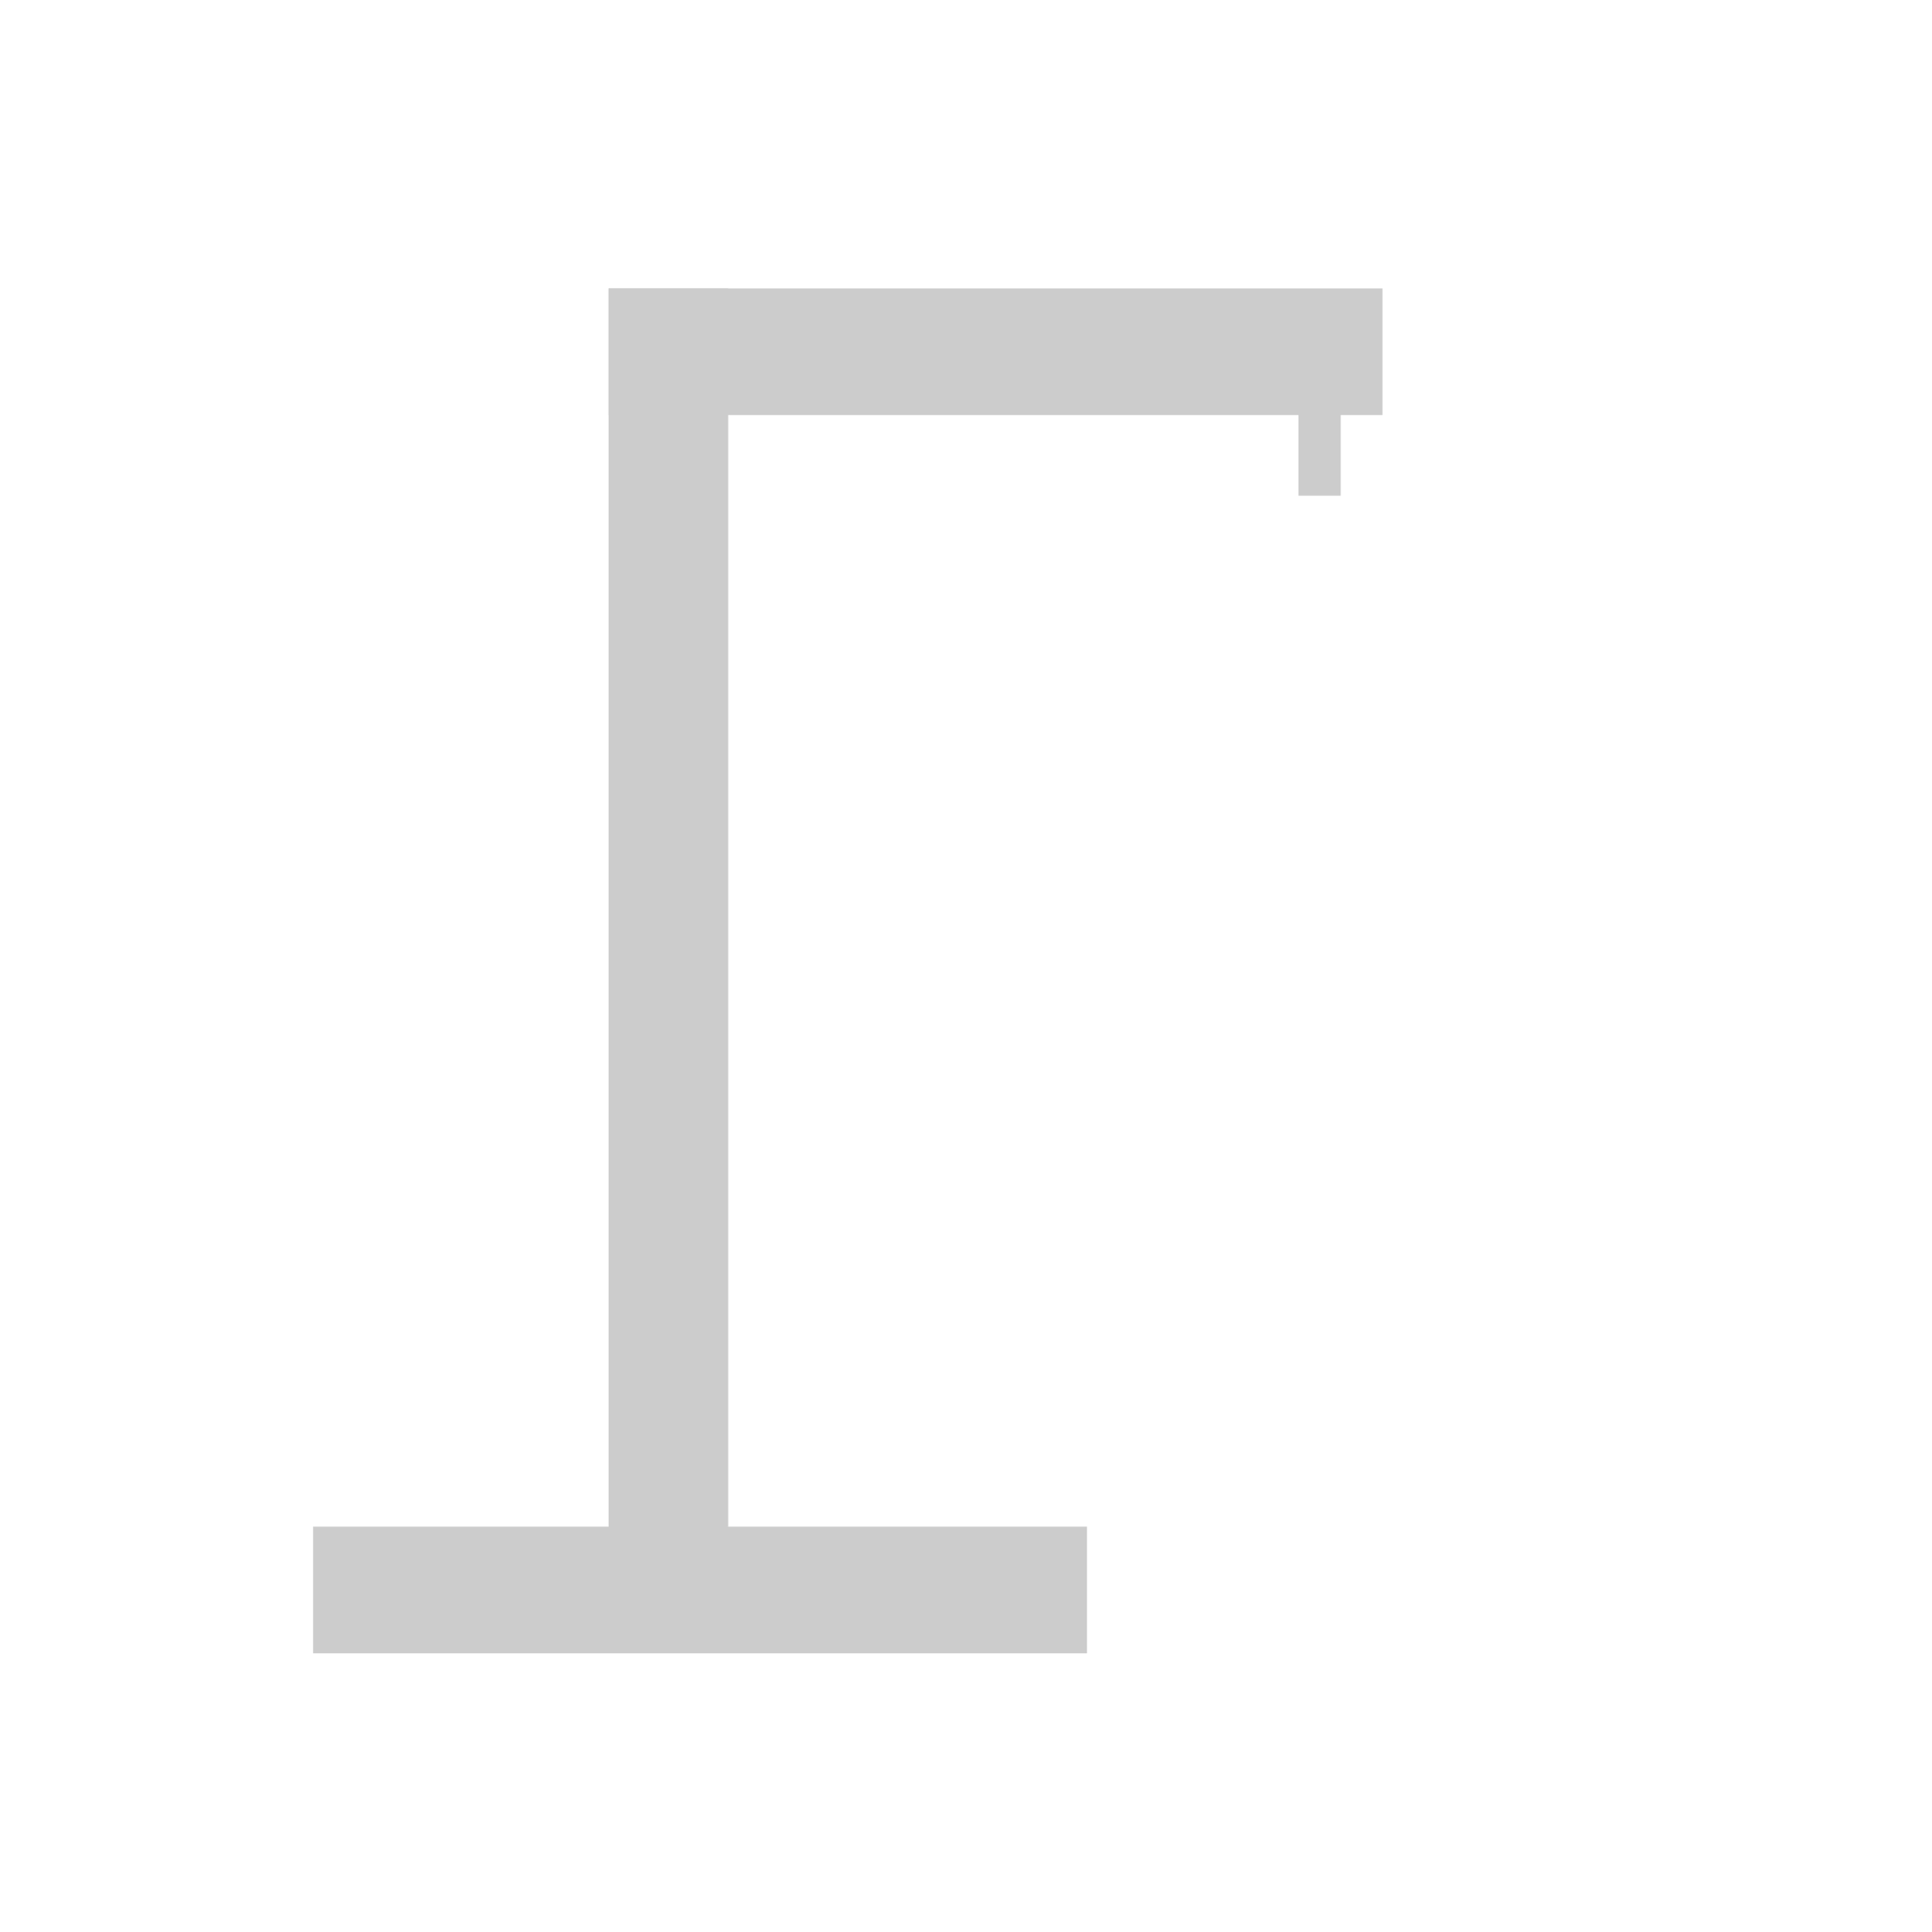
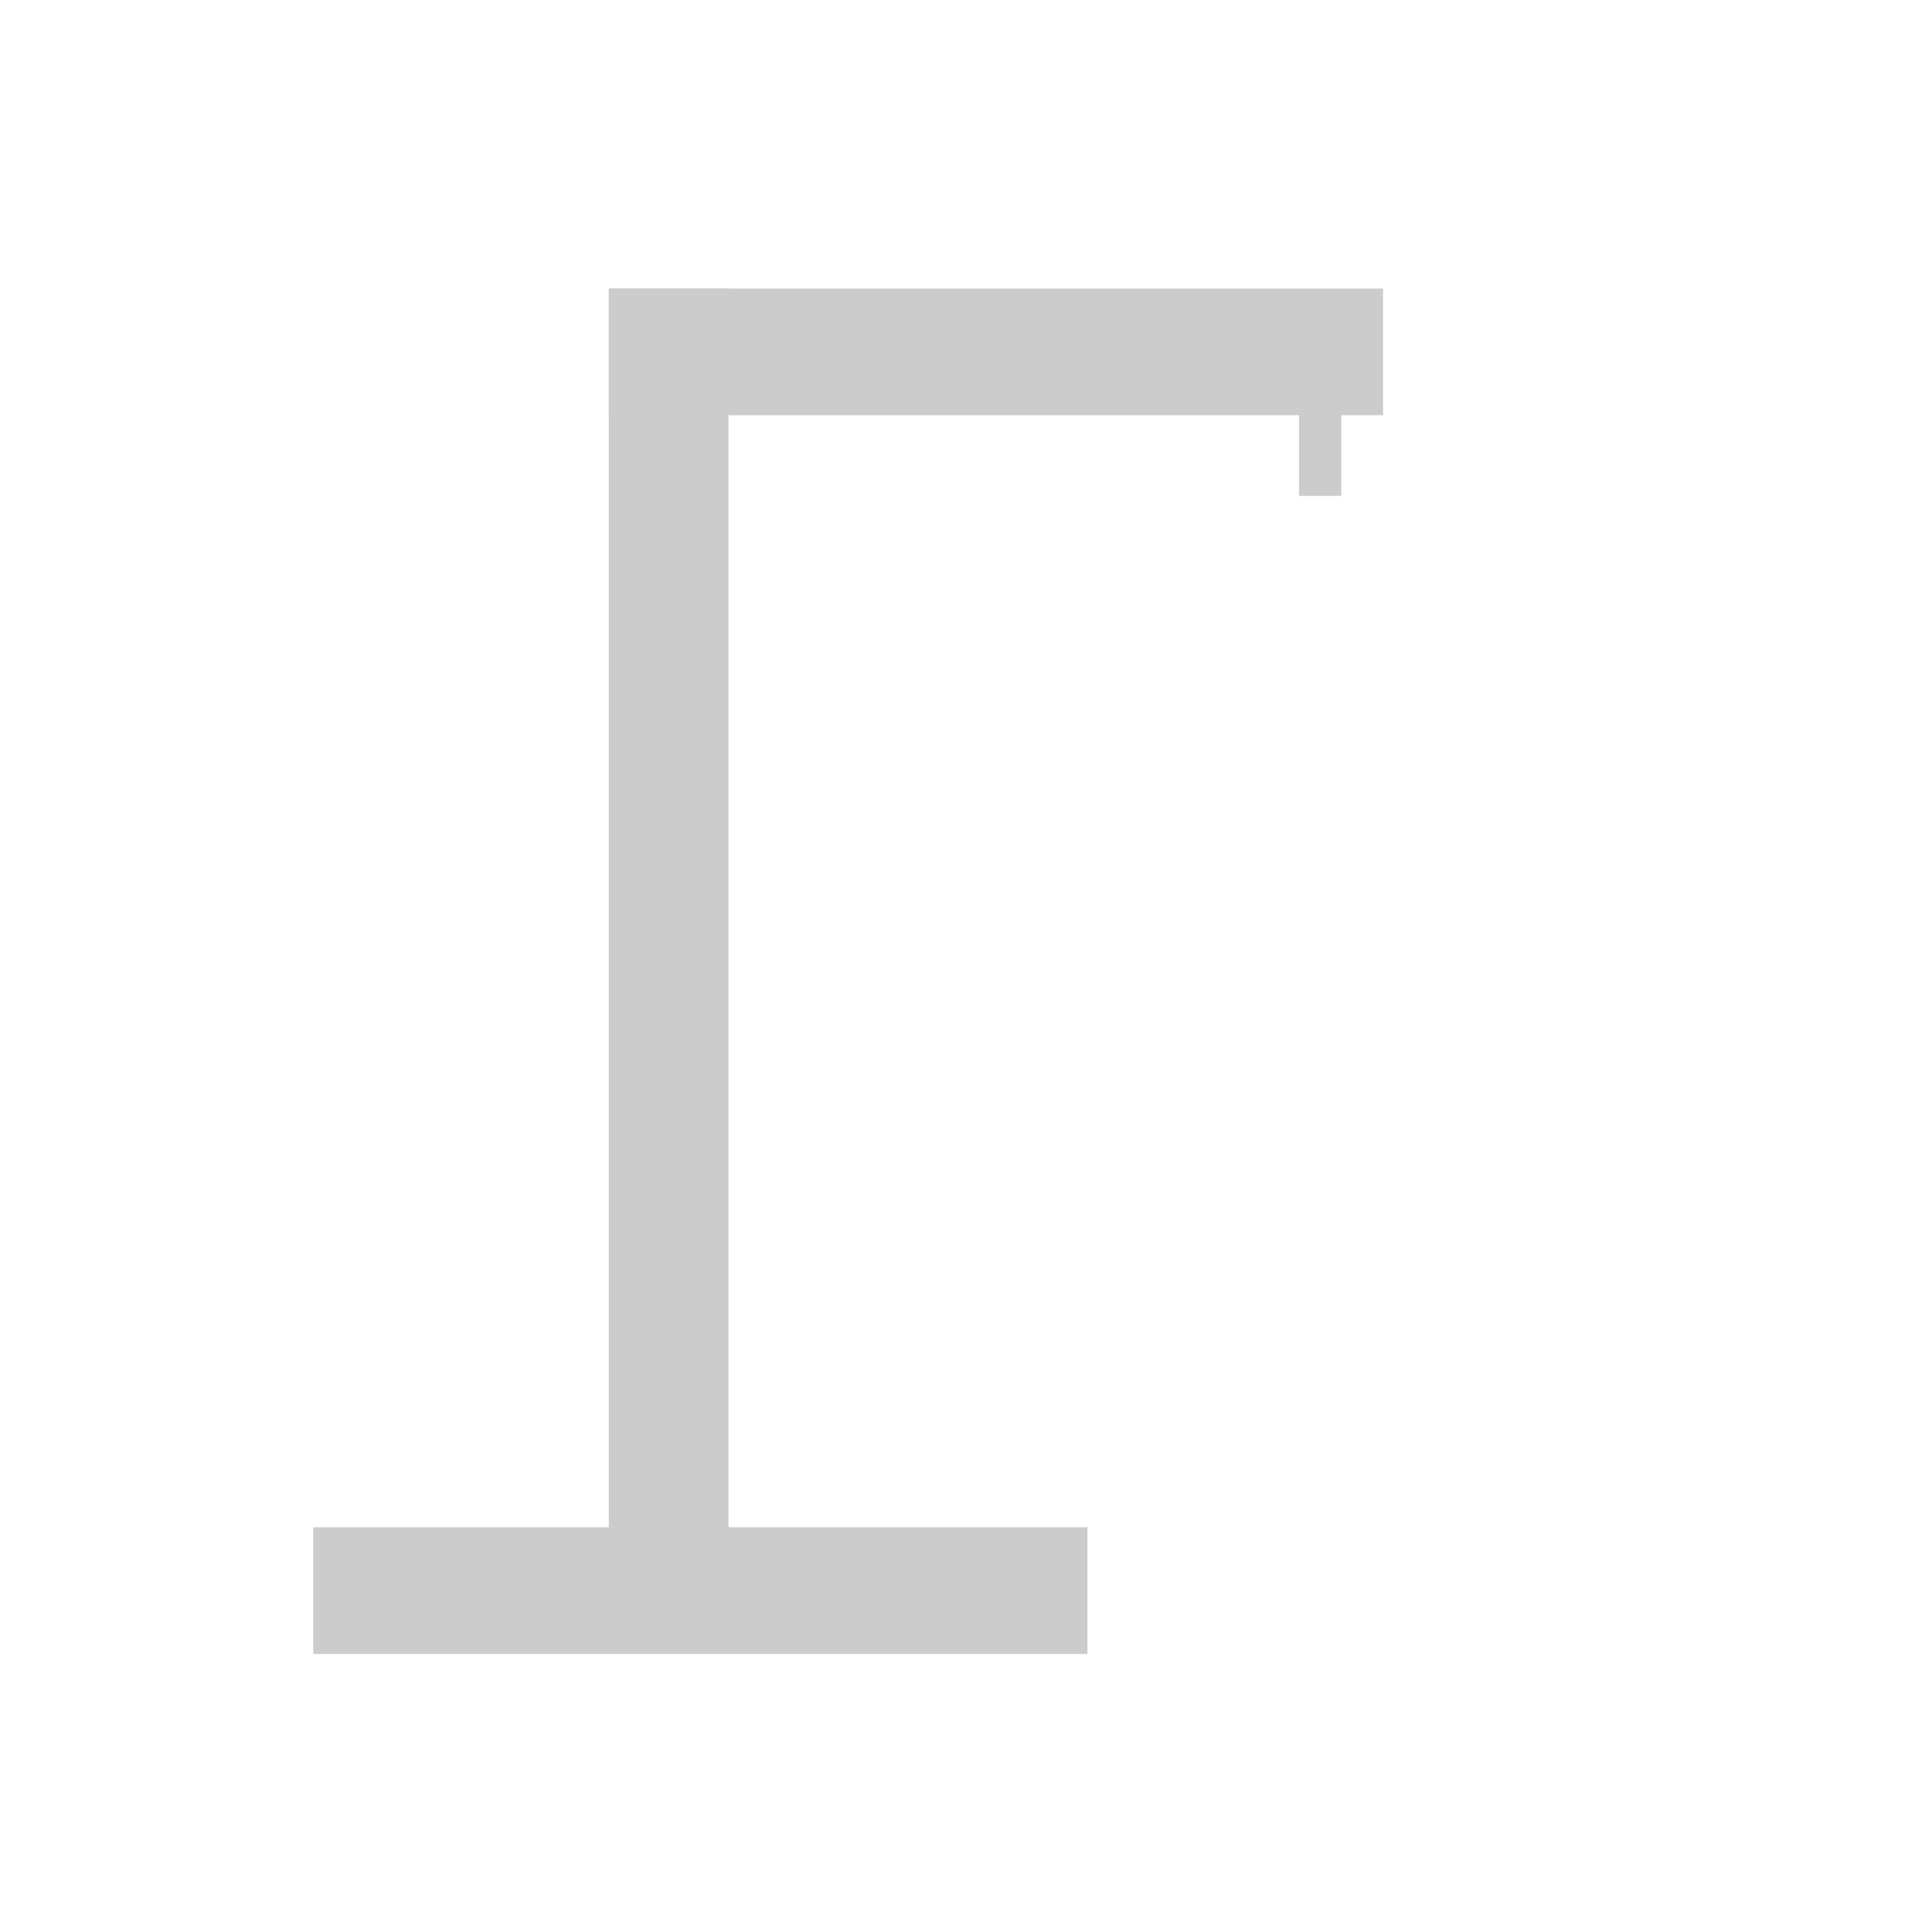
- <svg xmlns="http://www.w3.org/2000/svg" width="146.727mm" height="146.727mm" viewBox="0 0 146.727 146.727" version="1.1" id="svg8">
+ <svg xmlns="http://www.w3.org/2000/svg" width="100%" height="100%" viewBox="0 0 146.727 146.727" version="1.1" id="svg8">
  <defs id="defs2" />
  <g id="layer1" transform="translate(270.5304,-56.19269)">
    <rect style="opacity:1;fill:#cccccc;fill-opacity:1;stroke:none;stroke-width:1;stroke-miterlimit:4;stroke-dasharray:none;stroke-opacity:1;paint-order:normal" id="rect821" width="58.799" height="9.622" x="-246.743" y="172.184" />
    <rect style="opacity:1;fill:#cccccc;fill-opacity:1;stroke:none;stroke-width:1;stroke-miterlimit:4;stroke-dasharray:none;stroke-opacity:1;paint-order:normal" id="rect823" width="9.087" height="97.286" x="-224.293" y="78.105" />
    <rect style="opacity:1;fill:#cccccc;fill-opacity:1;stroke:none;stroke-width:1;stroke-miterlimit:4;stroke-dasharray:none;stroke-opacity:1;paint-order:normal" id="rect821-3" width="58.799" height="9.622" x="-224.293" y="78.105" />
    <rect style="opacity:1;fill:#cccccc;fill-opacity:1;stroke:none;stroke-width:0.222;stroke-miterlimit:4;stroke-dasharray:none;stroke-opacity:1;paint-order:normal" id="rect823-6" width="3.207" height="13.631" x="-171.876" y="80.221" />
  </g>
</svg>
